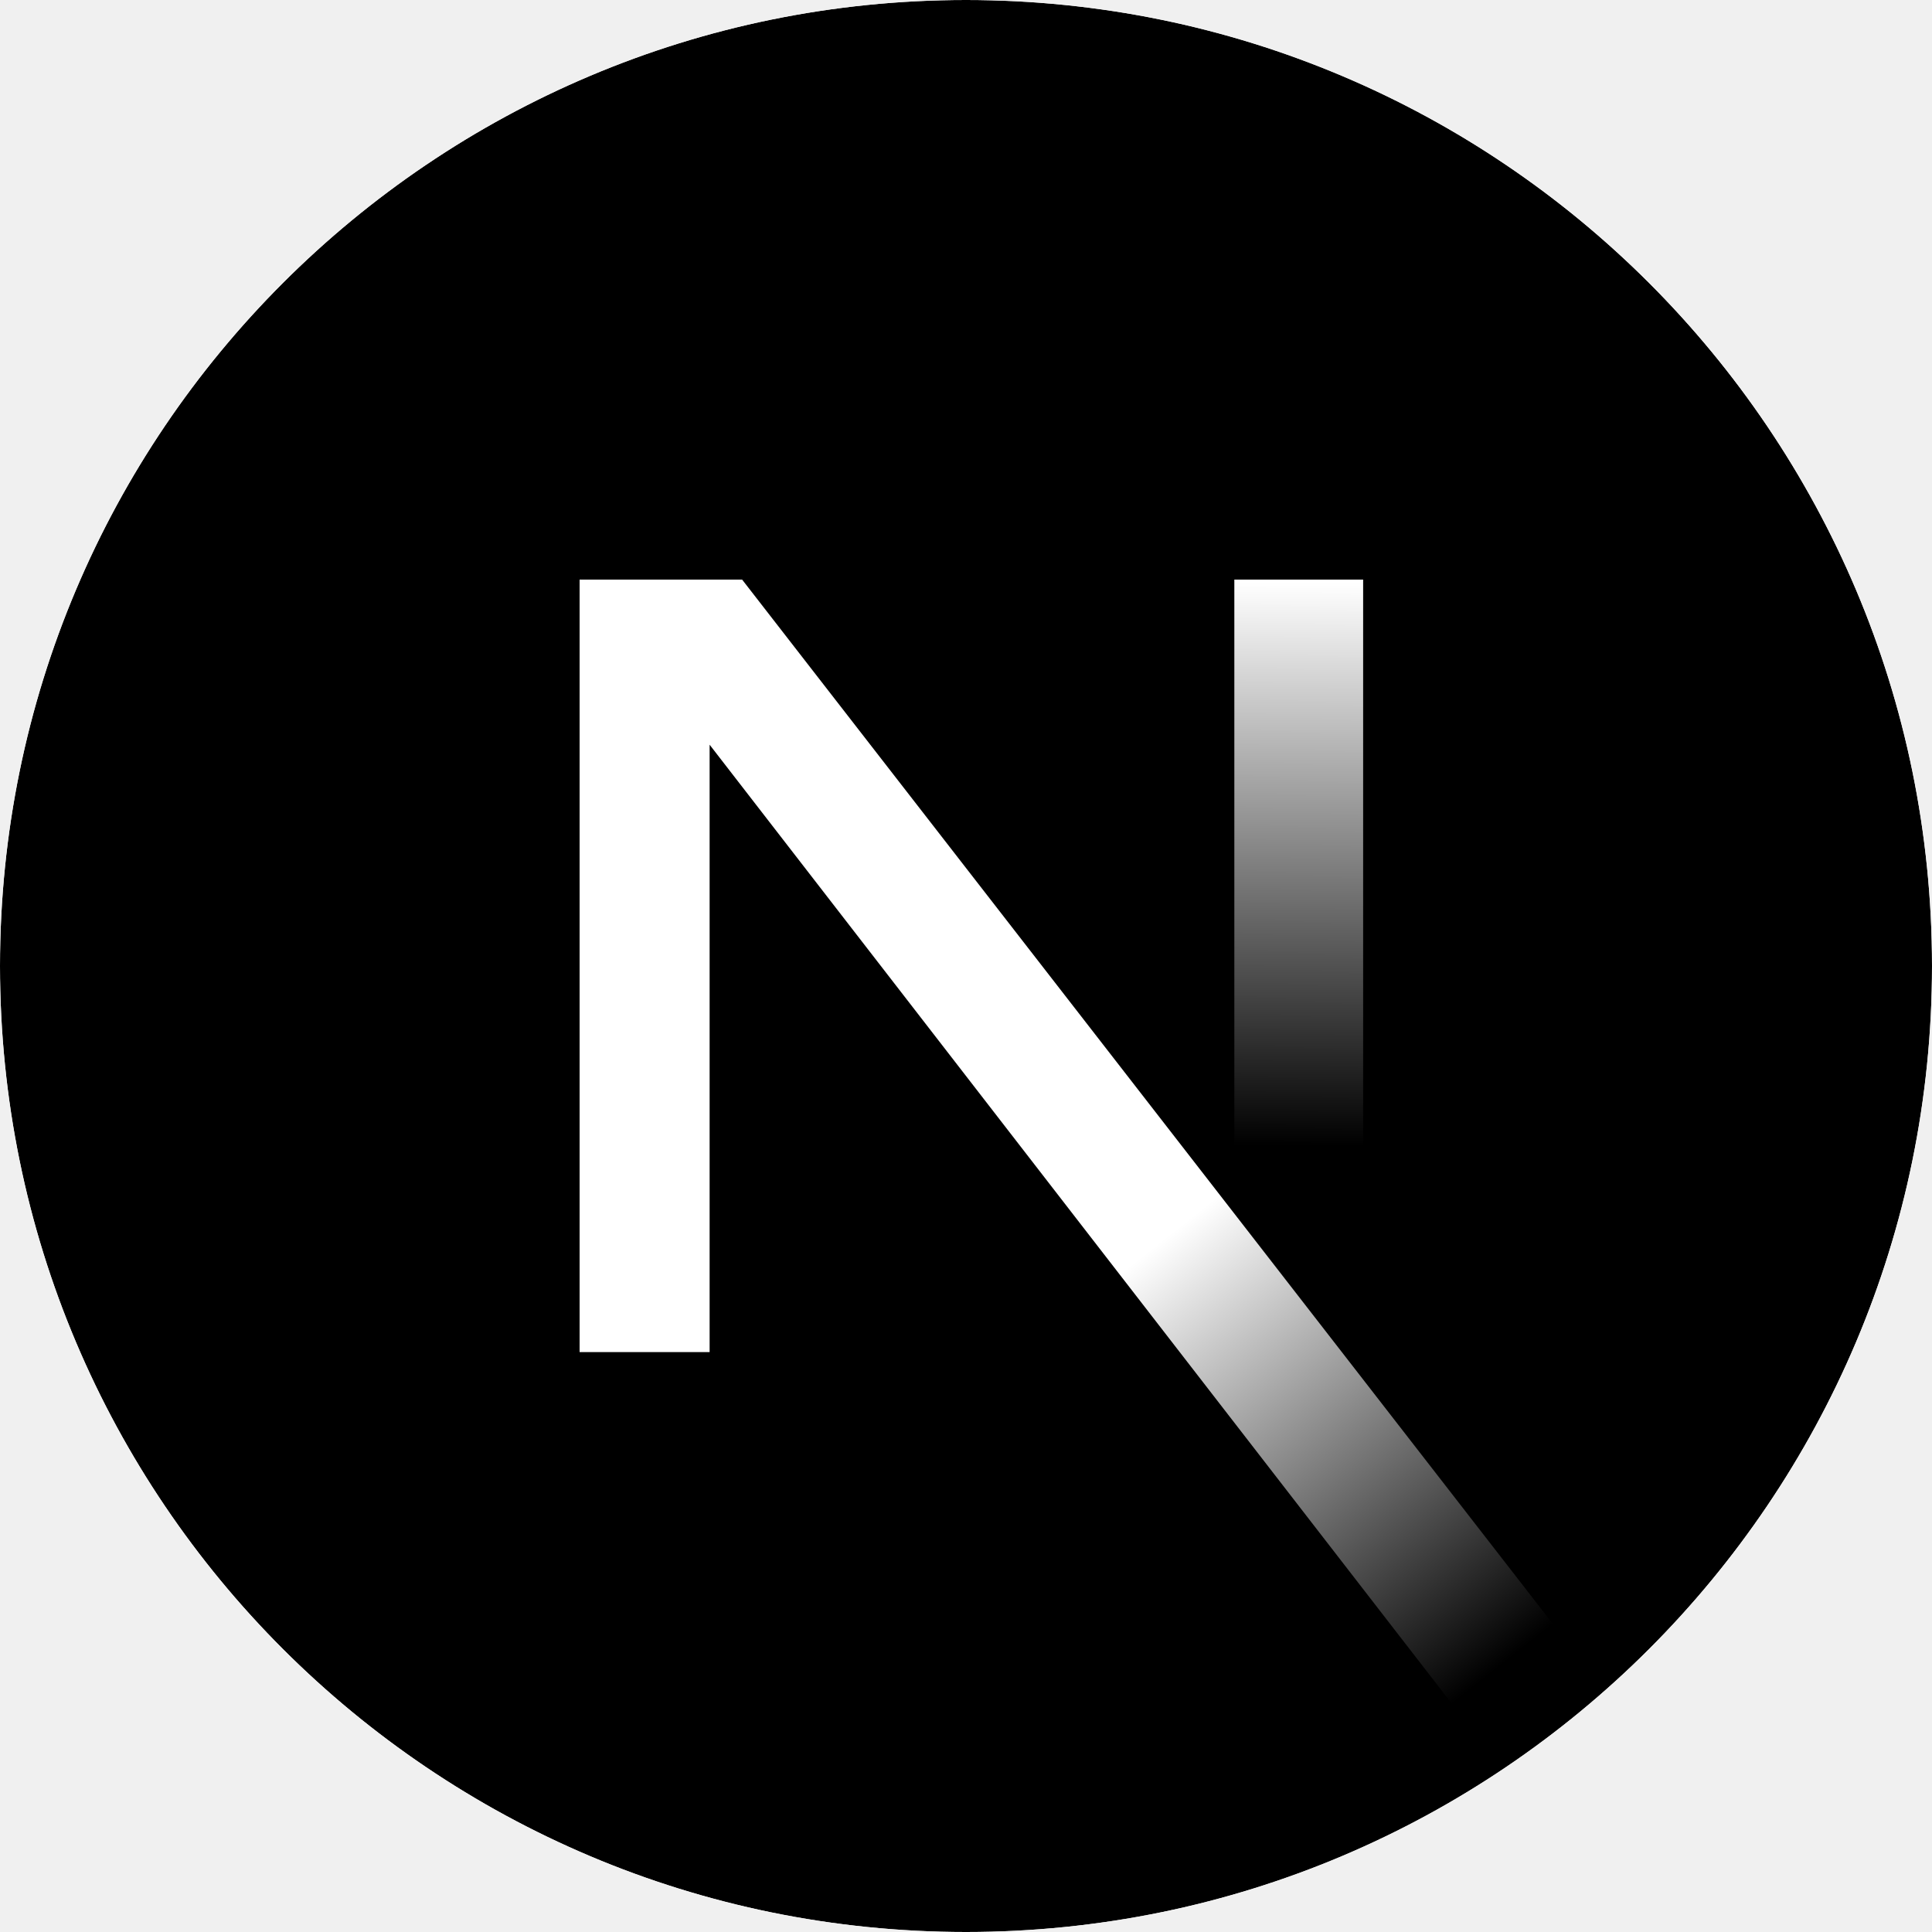
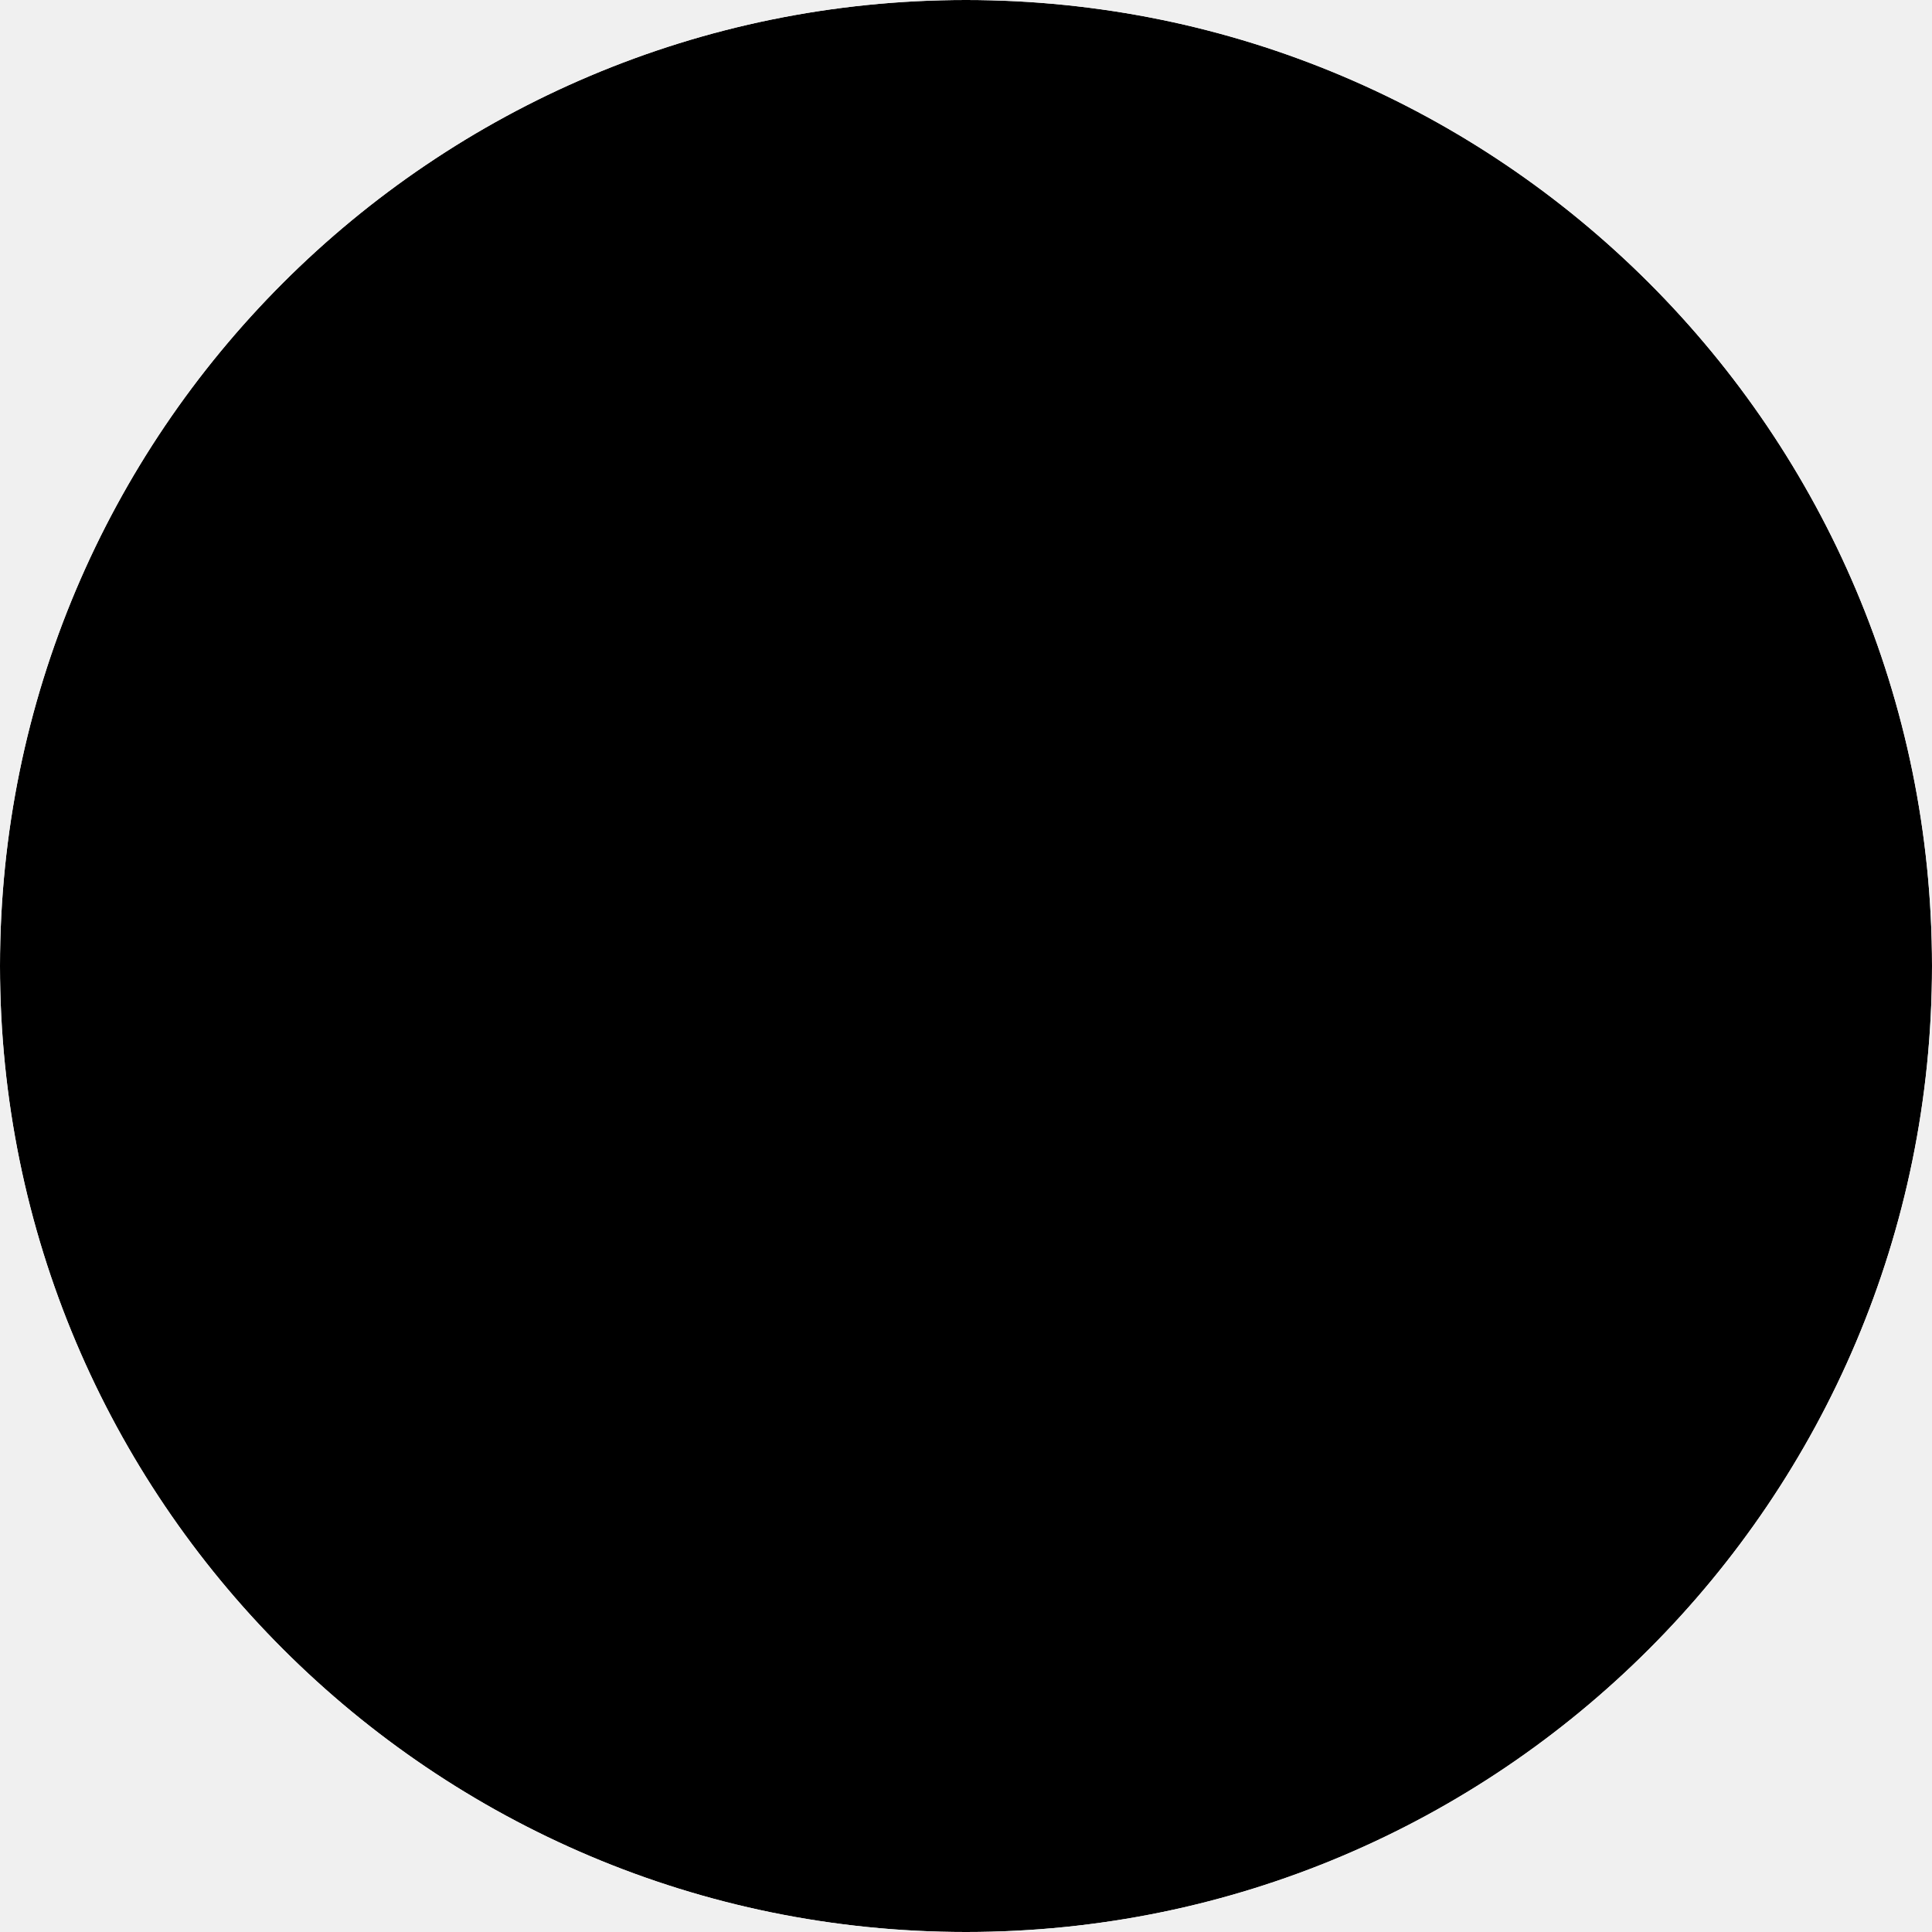
<svg xmlns="http://www.w3.org/2000/svg" xmlns:xlink="http://www.w3.org/1999/xlink" width="256px" height="256px" viewBox="0 0 256 256" version="1.1" preserveAspectRatio="xMidYMid">
  <defs>
    <circle id="path-1" cx="128" cy="128" r="128" />
    <linearGradient x1="55.633%" y1="56.385%" x2="83.228%" y2="96.08%" id="nextjsLinearGradient-3">
-       <stop stop-color="#FFFFFF" offset="0%" />
-       <stop stop-color="#FFFFFF" stop-opacity="0" offset="100%" />
+       <stop stopColor="#FFFFFF" offset="0%" />
+       <stop stopColor="#FFFFFF" stop-opacity="0" offset="100%" />
    </linearGradient>
    <linearGradient x1="50%" y1="0%" x2="49.953%" y2="73.438%" id="nextjsLinearGradient-4">
-       <stop stop-color="#FFFFFF" offset="0%" />
-       <stop stop-color="#FFFFFF" stop-opacity="0" offset="100%" />
+       <stop stopColor="#FFFFFF" offset="0%" />
+       <stop stopColor="#FFFFFF" stop-opacity="0" offset="100%" />
    </linearGradient>
  </defs>
  <g>
    <mask id="mask-2" fill="white">
      <use xlink:href="#path-1" />
    </mask>
    <g mask="url(#mask-2)">
      <circle fill="#000000" cx="128" cy="128" r="128" />
      <path d="M212.634,224.028 L98.335,76.8 L76.8,76.8 L76.8,179.157 L94.028,179.157 L94.028,98.679 L199.11,234.446 C203.851,231.273 208.368,227.79 212.634,224.028 Z" fill="url(#nextjsLinearGradient-3)" />
      <rect fill="url(#nextjsLinearGradient-4)" x="163.556" y="76.8" width="17.067" height="102.4" />
    </g>
  </g>
</svg>
